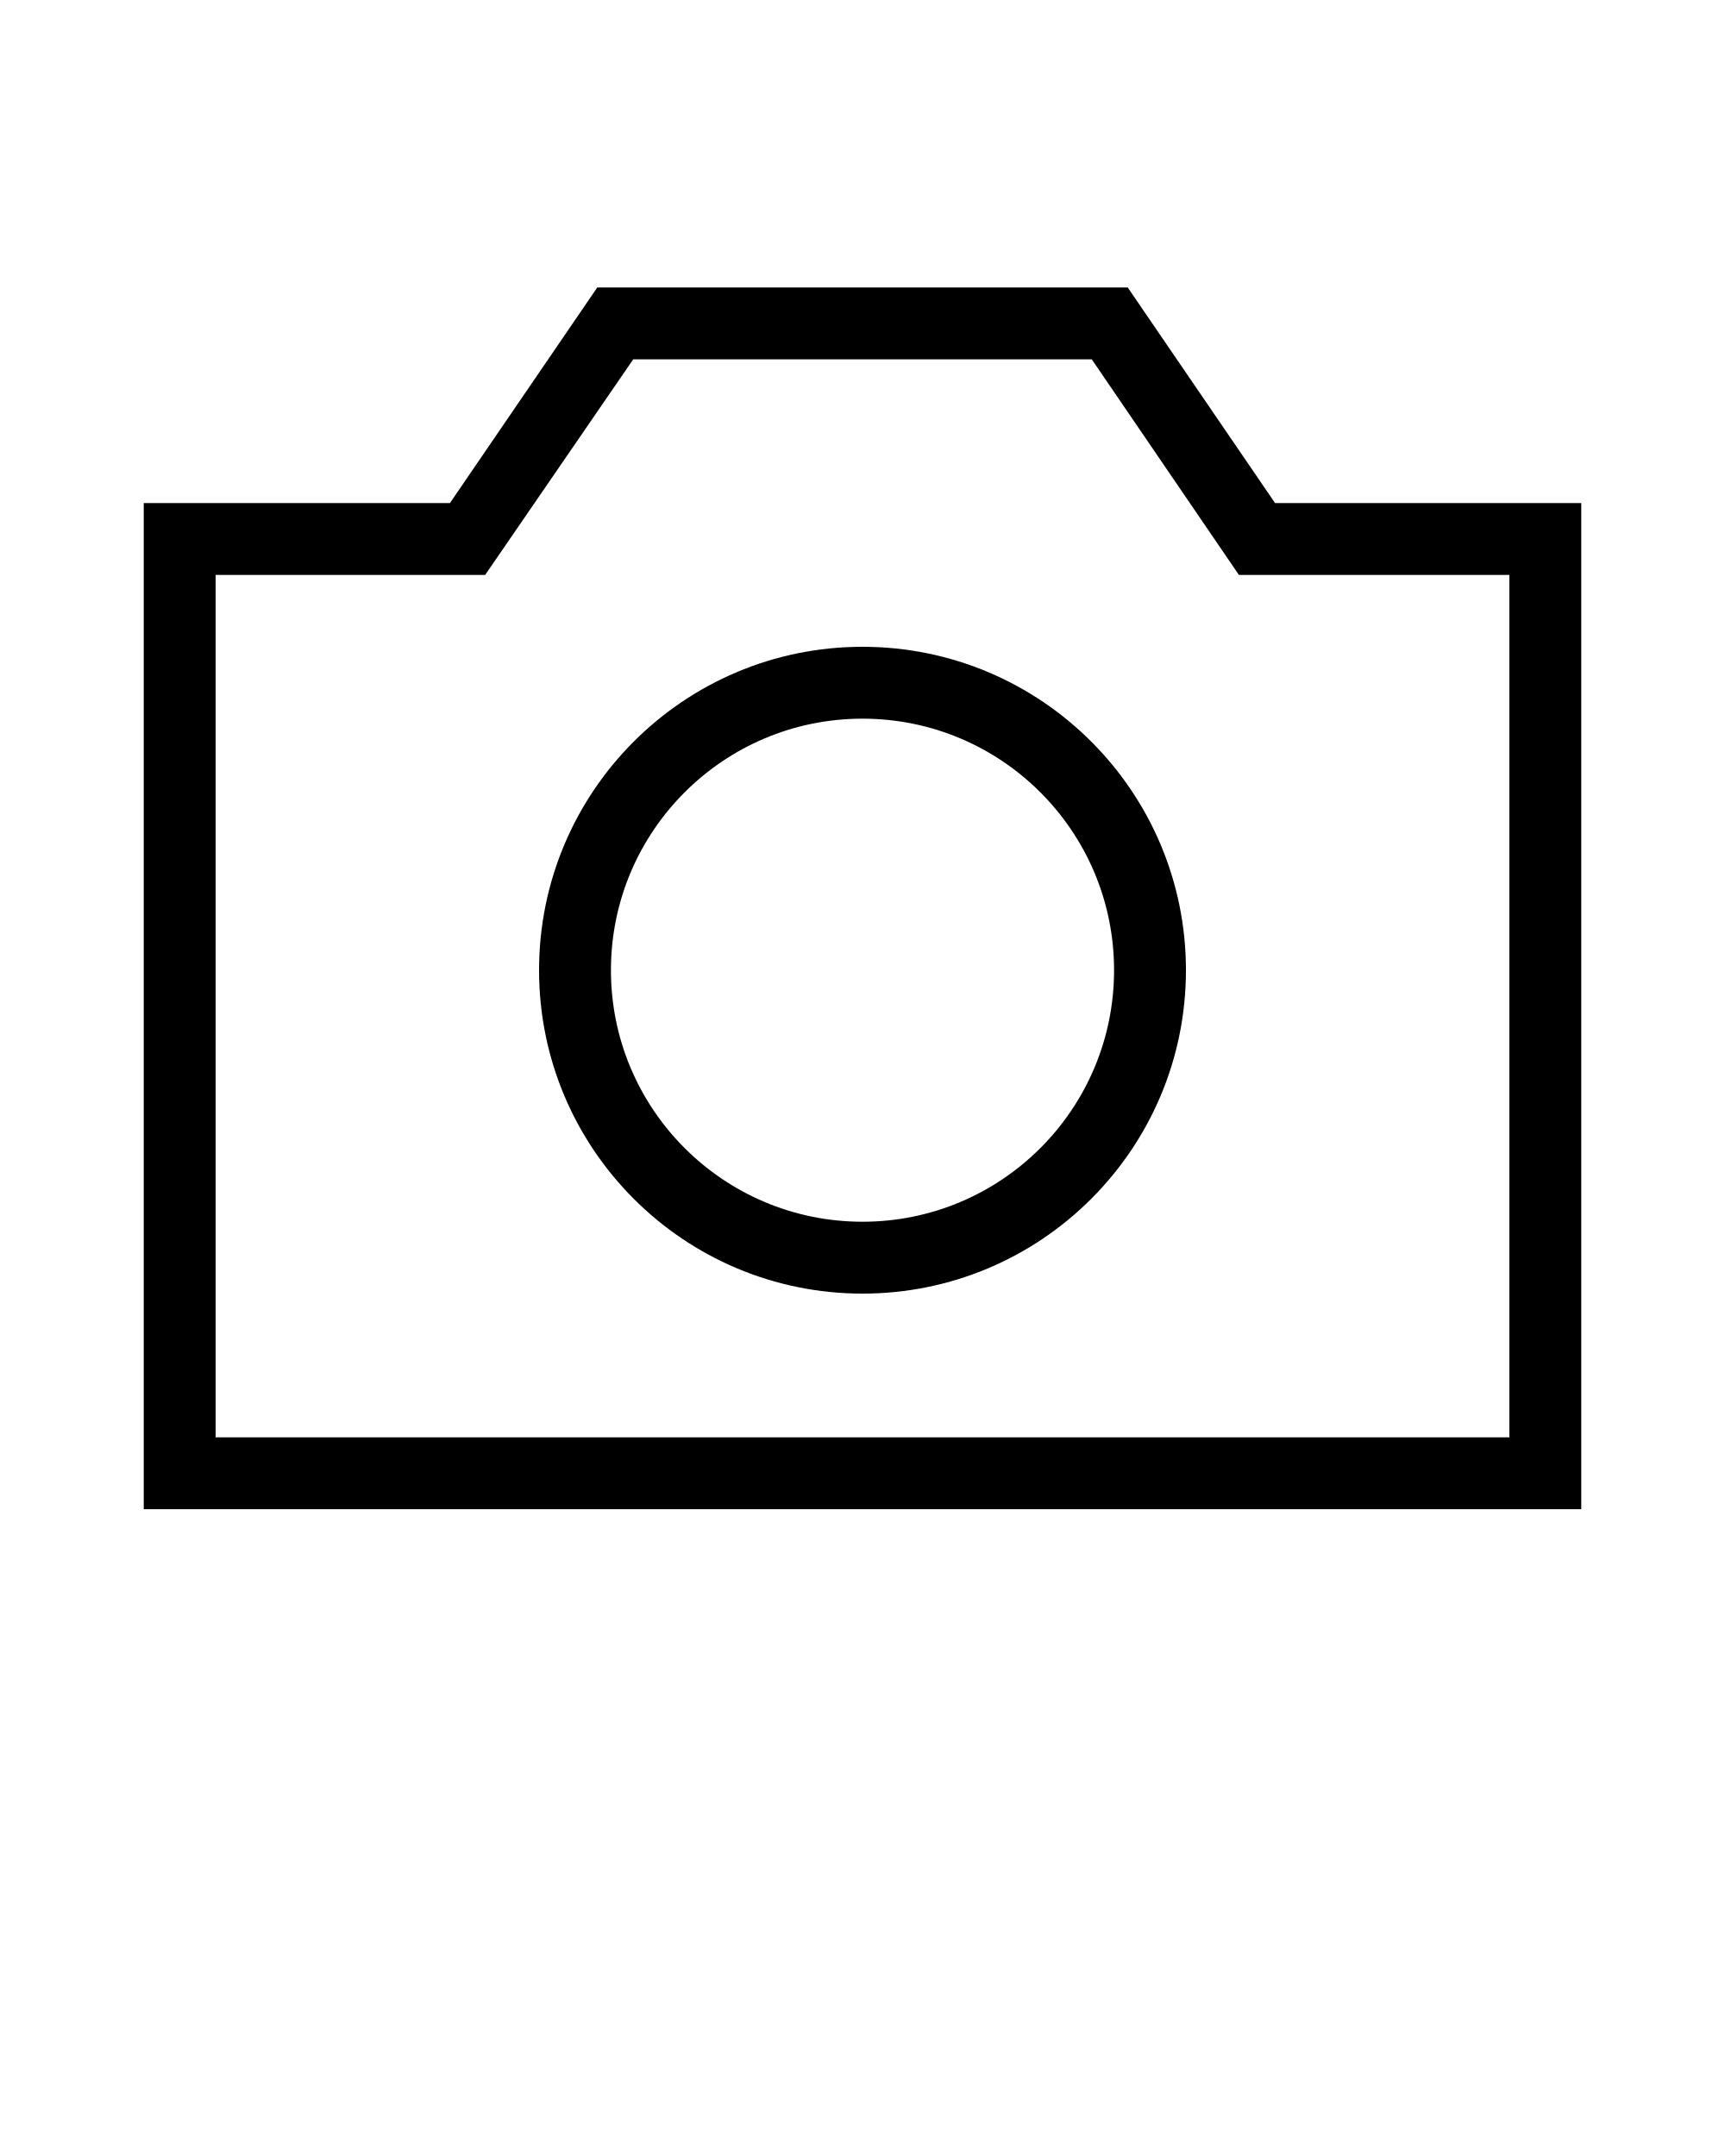
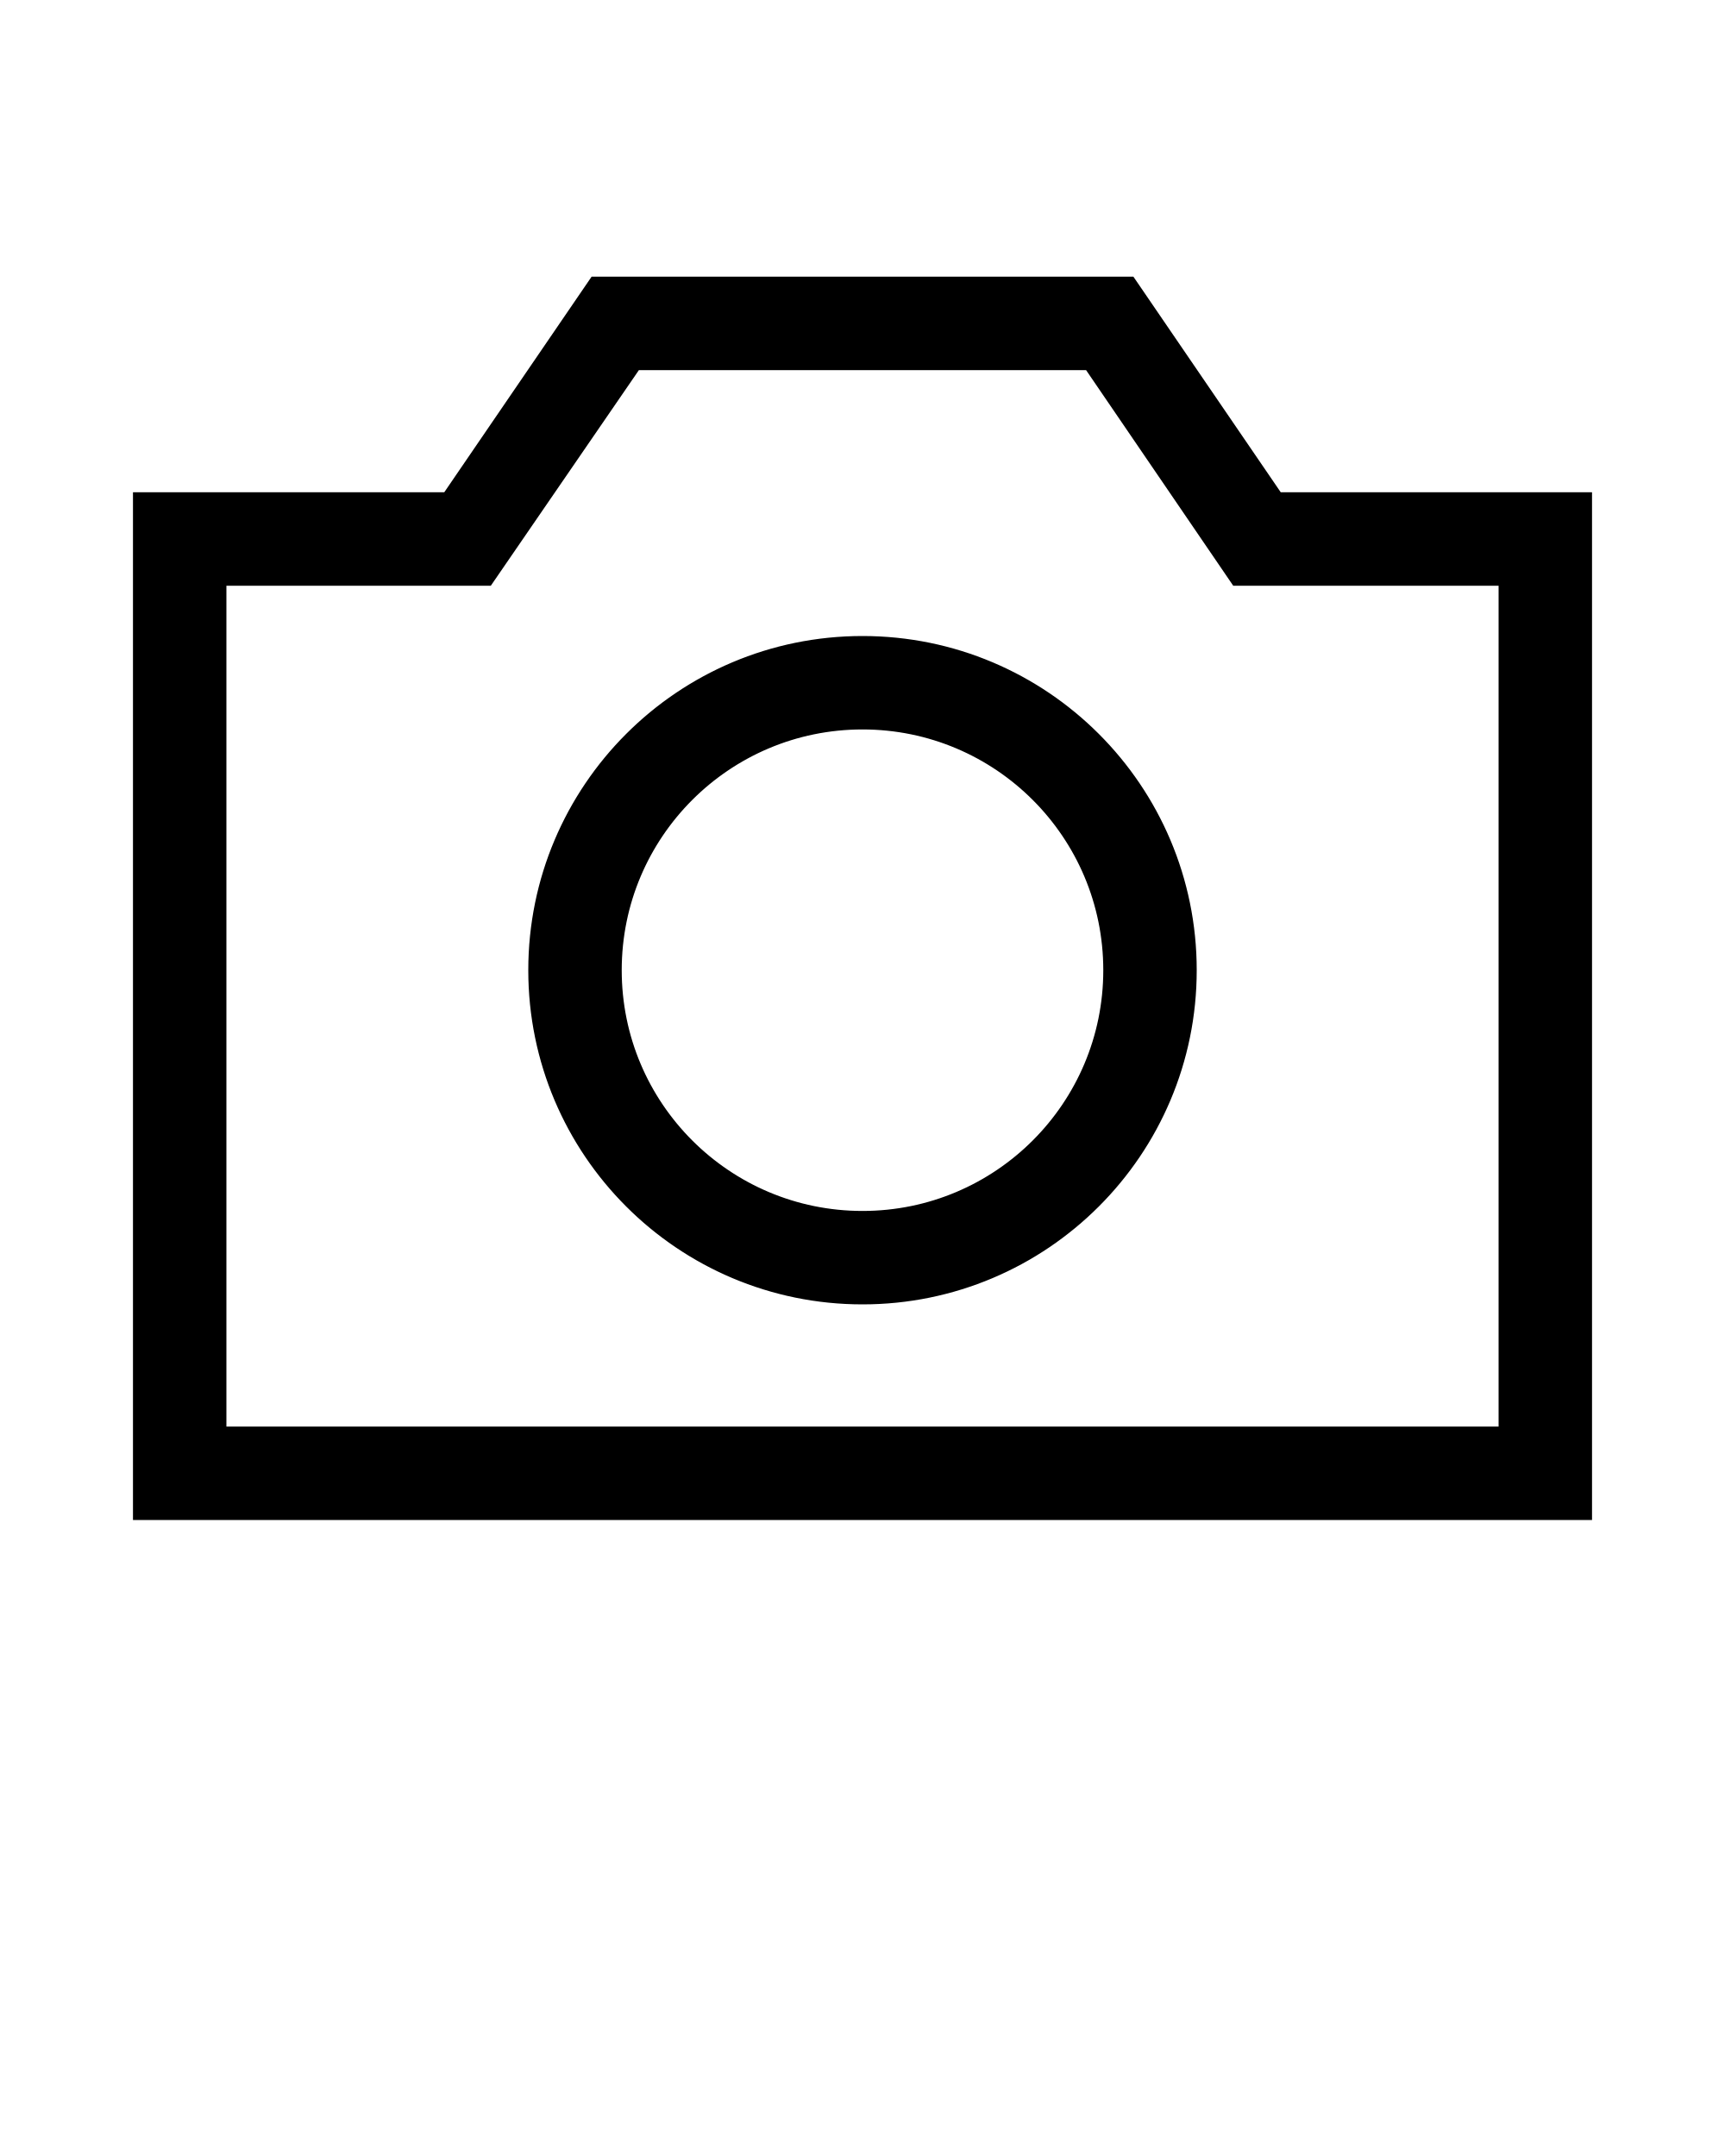
<svg xmlns="http://www.w3.org/2000/svg" viewBox="0 0 24 30" version="1.1" width="40px" x="0px" y="0px">
  <g stroke="none" stroke-width="1" fill="none" fill-rule="evenodd">
    <g>
      <rect fill-rule="nonzero" x="0" y="0" width="24" height="24" />
-       <path d="M6.5,8 L3,8 L3,20 L21,20 L21,8 L17.5,8 L17.237,8 L15.19,5 L8.81,5 L6.75,8 L6.5,8 Z M6.26,7 L8.31,4 L15.69,4 L17.74,7 L21,7 L22,7 L22,20 L22,21 L2,21 L2,20 L2,7 L3,7 L6.26,7 Z M12,18 C9.515,18 7.5,15.985 7.5,13.5 C7.5,11.015 9.515,9 12,9 C14.485,9 16.5,11.015 16.5,13.5 C16.5,15.985 14.485,18 12,18 Z M12,17 C13.933,17 15.5,15.433 15.5,13.5 C15.5,11.567 13.933,10 12,10 C10.067,10 8.5,11.567 8.5,13.5 C8.5,15.433 10.067,17 12,17 Z" fill="#000000" />
+       <path stroke="black" stroke-width="0.3px" d="M6.5,8 L3,8 L3,20 L21,20 L21,8 L17.5,8 L17.237,8 L15.19,5 L8.81,5 L6.75,8 L6.5,8 Z M6.26,7 L8.31,4 L15.69,4 L17.74,7 L21,7 L22,7 L22,20 L22,21 L2,21 L2,20 L2,7 L3,7 L6.26,7 Z M12,18 C9.515,18 7.5,15.985 7.5,13.5 C7.5,11.015 9.515,9 12,9 C14.485,9 16.5,11.015 16.5,13.5 C16.5,15.985 14.485,18 12,18 Z M12,17 C13.933,17 15.5,15.433 15.5,13.5 C15.5,11.567 13.933,10 12,10 C10.067,10 8.5,11.567 8.5,13.5 C8.5,15.433 10.067,17 12,17 Z" fill="#000000" />
    </g>
  </g>
</svg>
